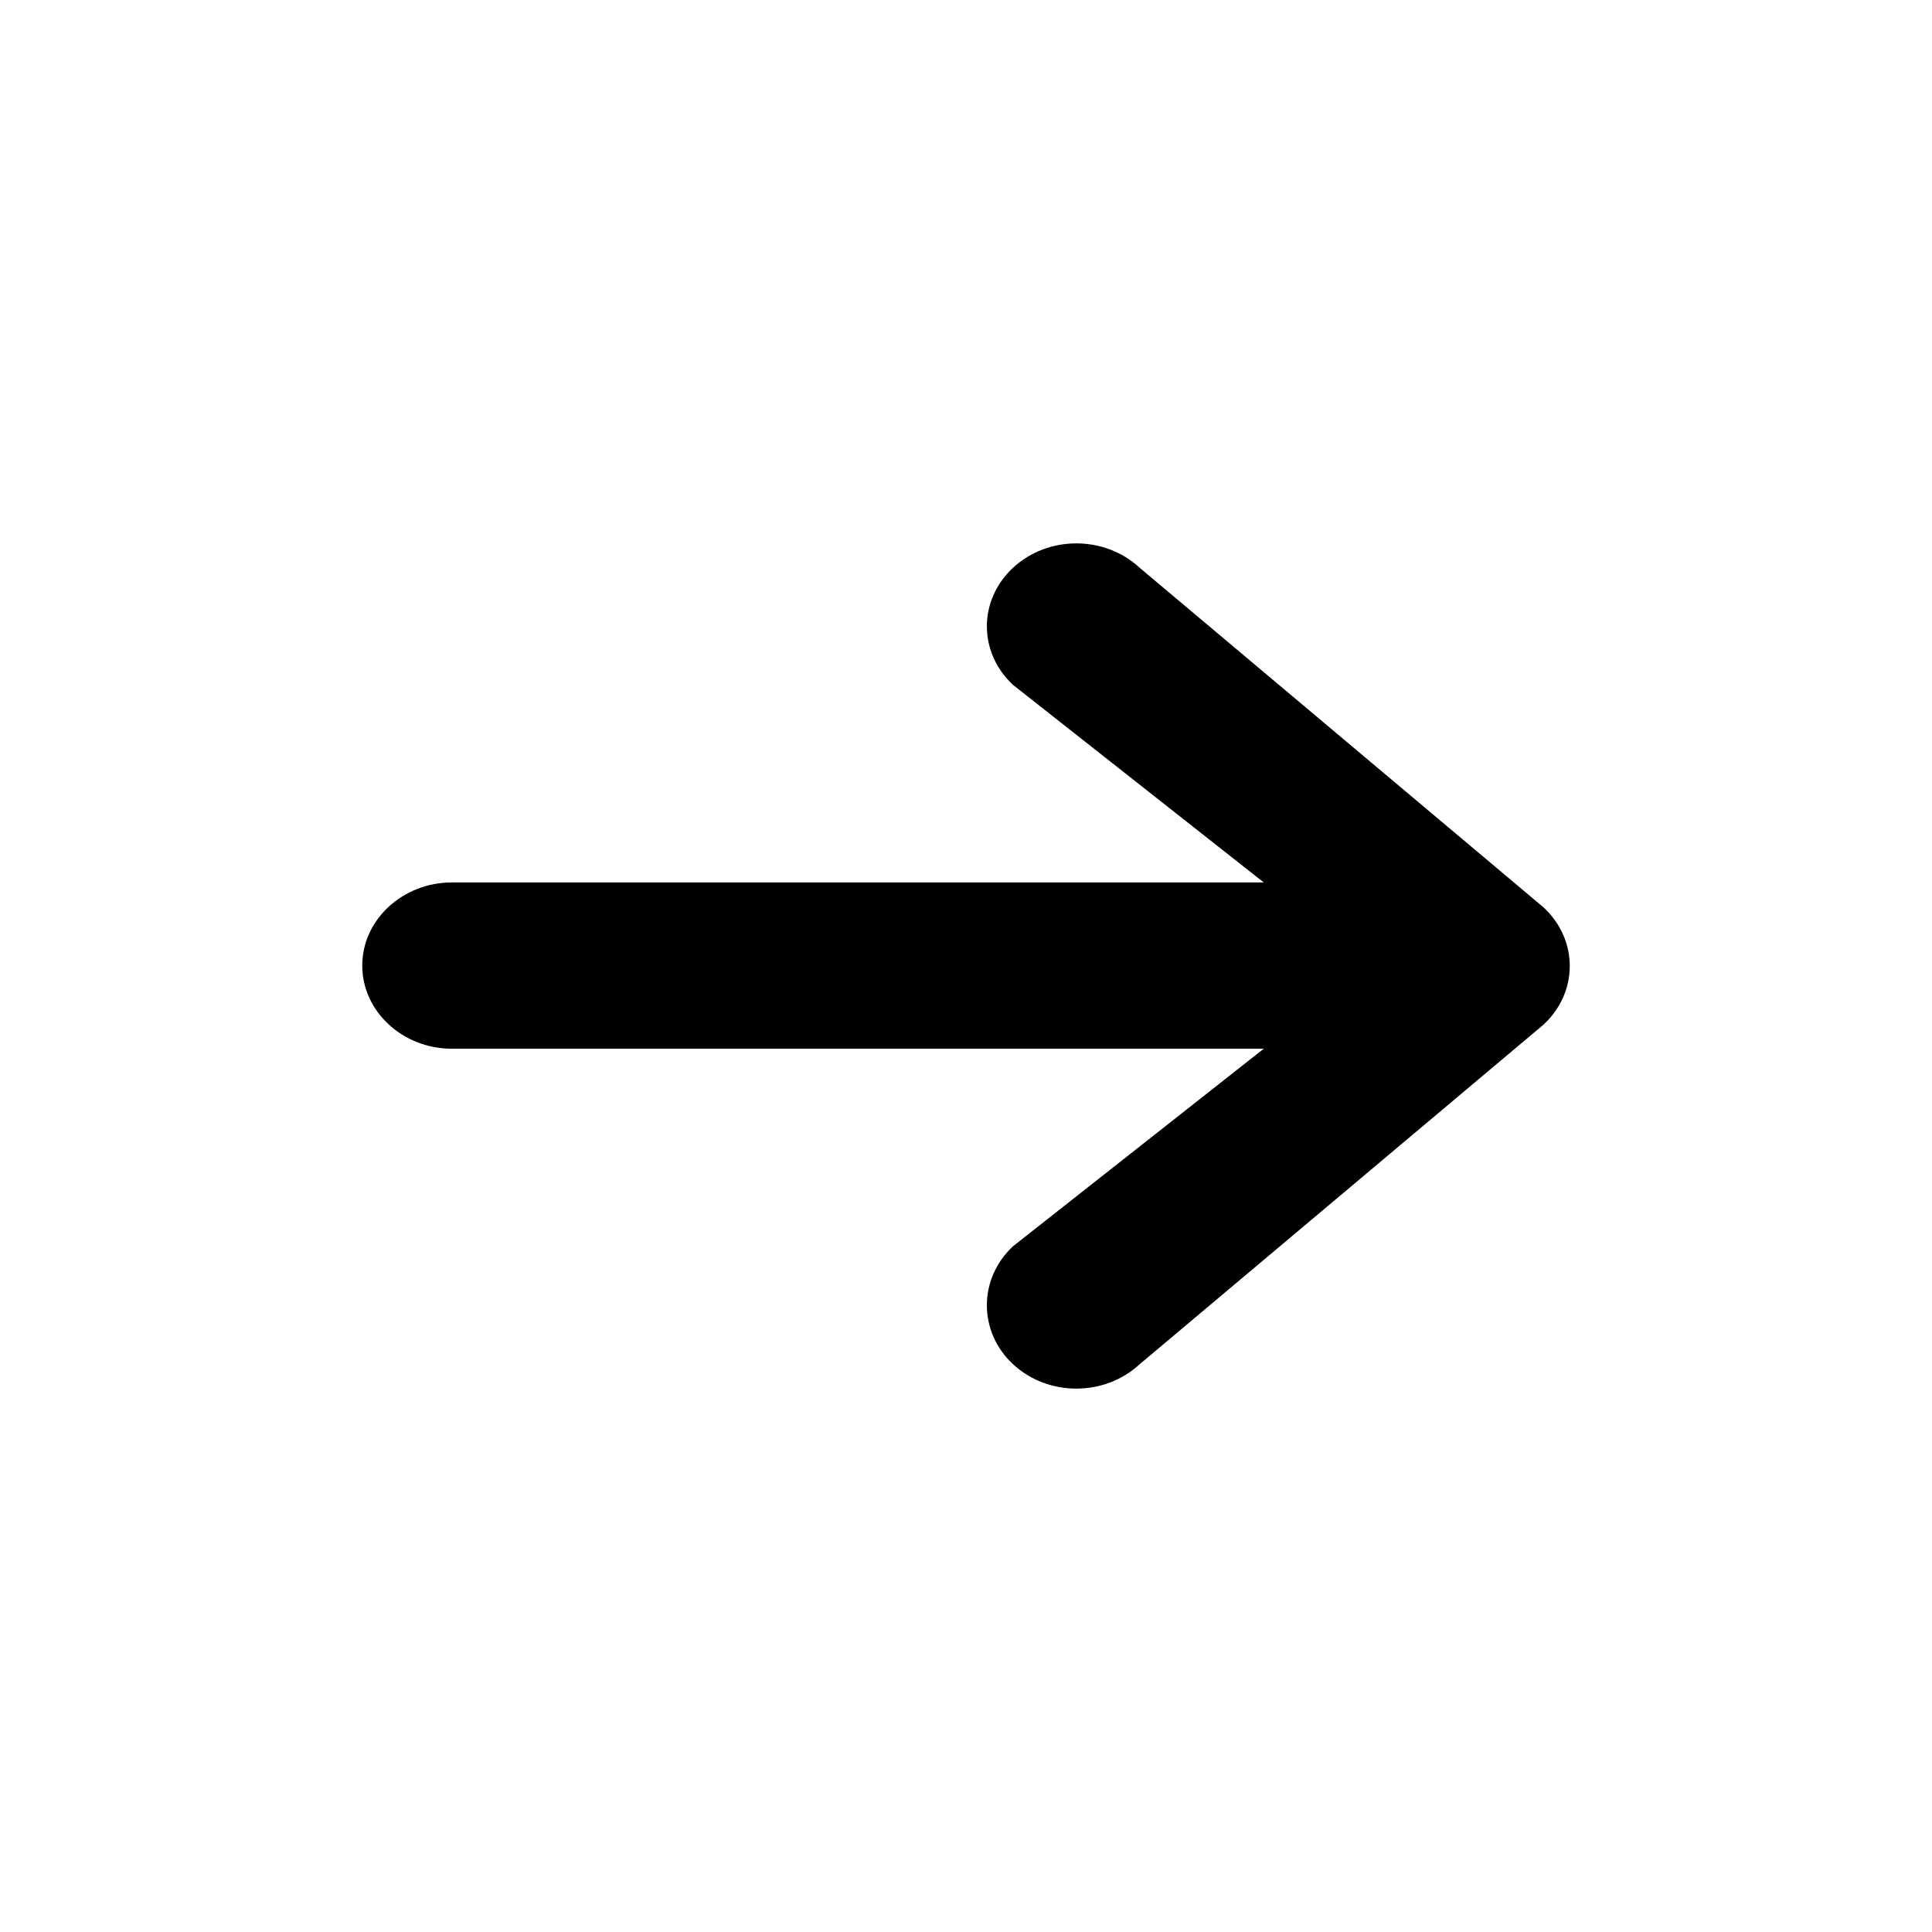
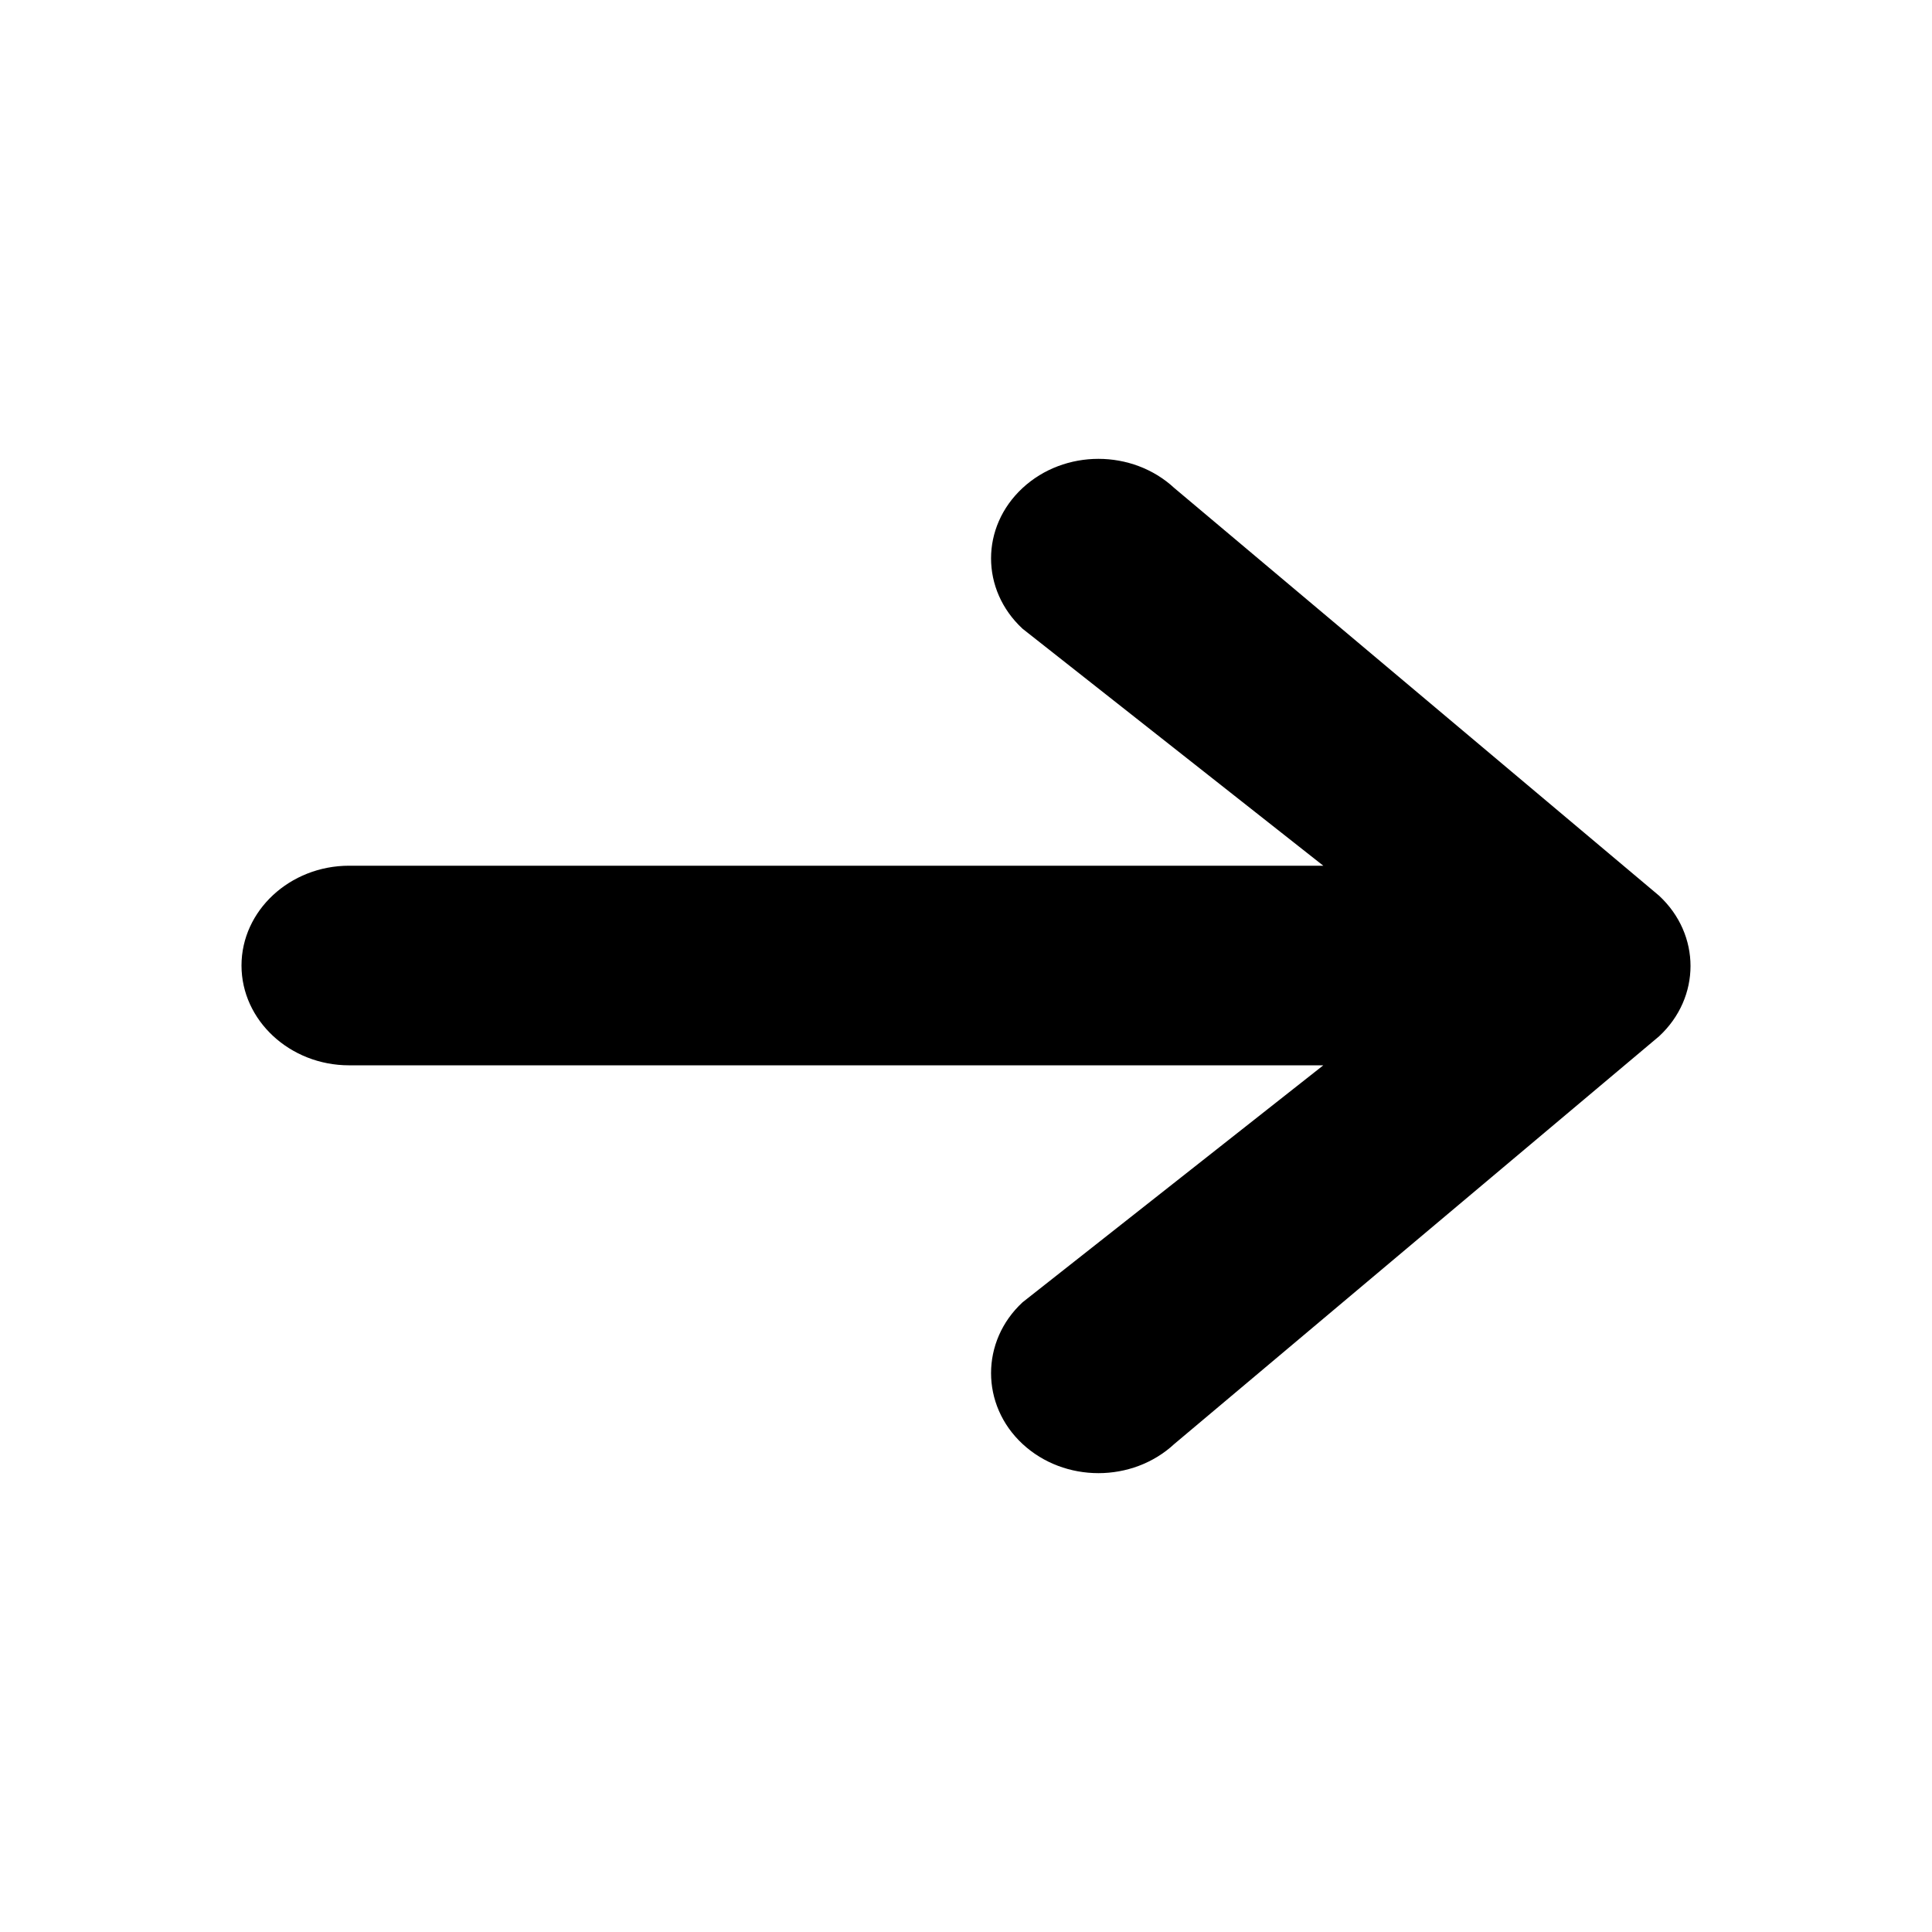
- <svg xmlns="http://www.w3.org/2000/svg" width="100%" height="100%" viewBox="0 0 32 32" fill="currentColor">
-   <path d="M7.485 17.37H20.932L16.78 20.641C16.201 21.179 16.201 22.06 16.78 22.597C17.36 23.134 18.295 23.134 18.875 22.597L25.566 16.971C26.145 16.434 26.145 15.566 25.566 15.029L18.875 9.403C18.295 8.866 17.36 8.866 16.78 9.403C16.201 9.94 16.201 10.808 16.78 11.345L20.932 14.616H7.485C6.668 14.616 6 15.236 6 15.993C6 16.751 6.668 17.37 7.485 17.37Z" fill="currentColor" />
+ <svg xmlns="http://www.w3.org/2000/svg" width="100%" height="100%" viewBox="0 0 32 32" fill="none">
+   <path d="M5.782 17.645H21.918L16.937 21.57C16.241 22.214 16.241 23.272 16.937 23.917C17.632 24.561 18.755 24.561 19.45 23.917L27.479 17.165C28.174 16.521 28.174 15.479 27.479 14.835L19.45 8.083C18.755 7.439 17.632 7.439 16.937 8.083C16.241 8.728 16.241 9.769 16.937 10.414L21.918 14.339H5.782C4.802 14.339 4 15.083 4 15.992C4 16.901 4.802 17.645 5.782 17.645Z" fill="currentColor" />
</svg>
